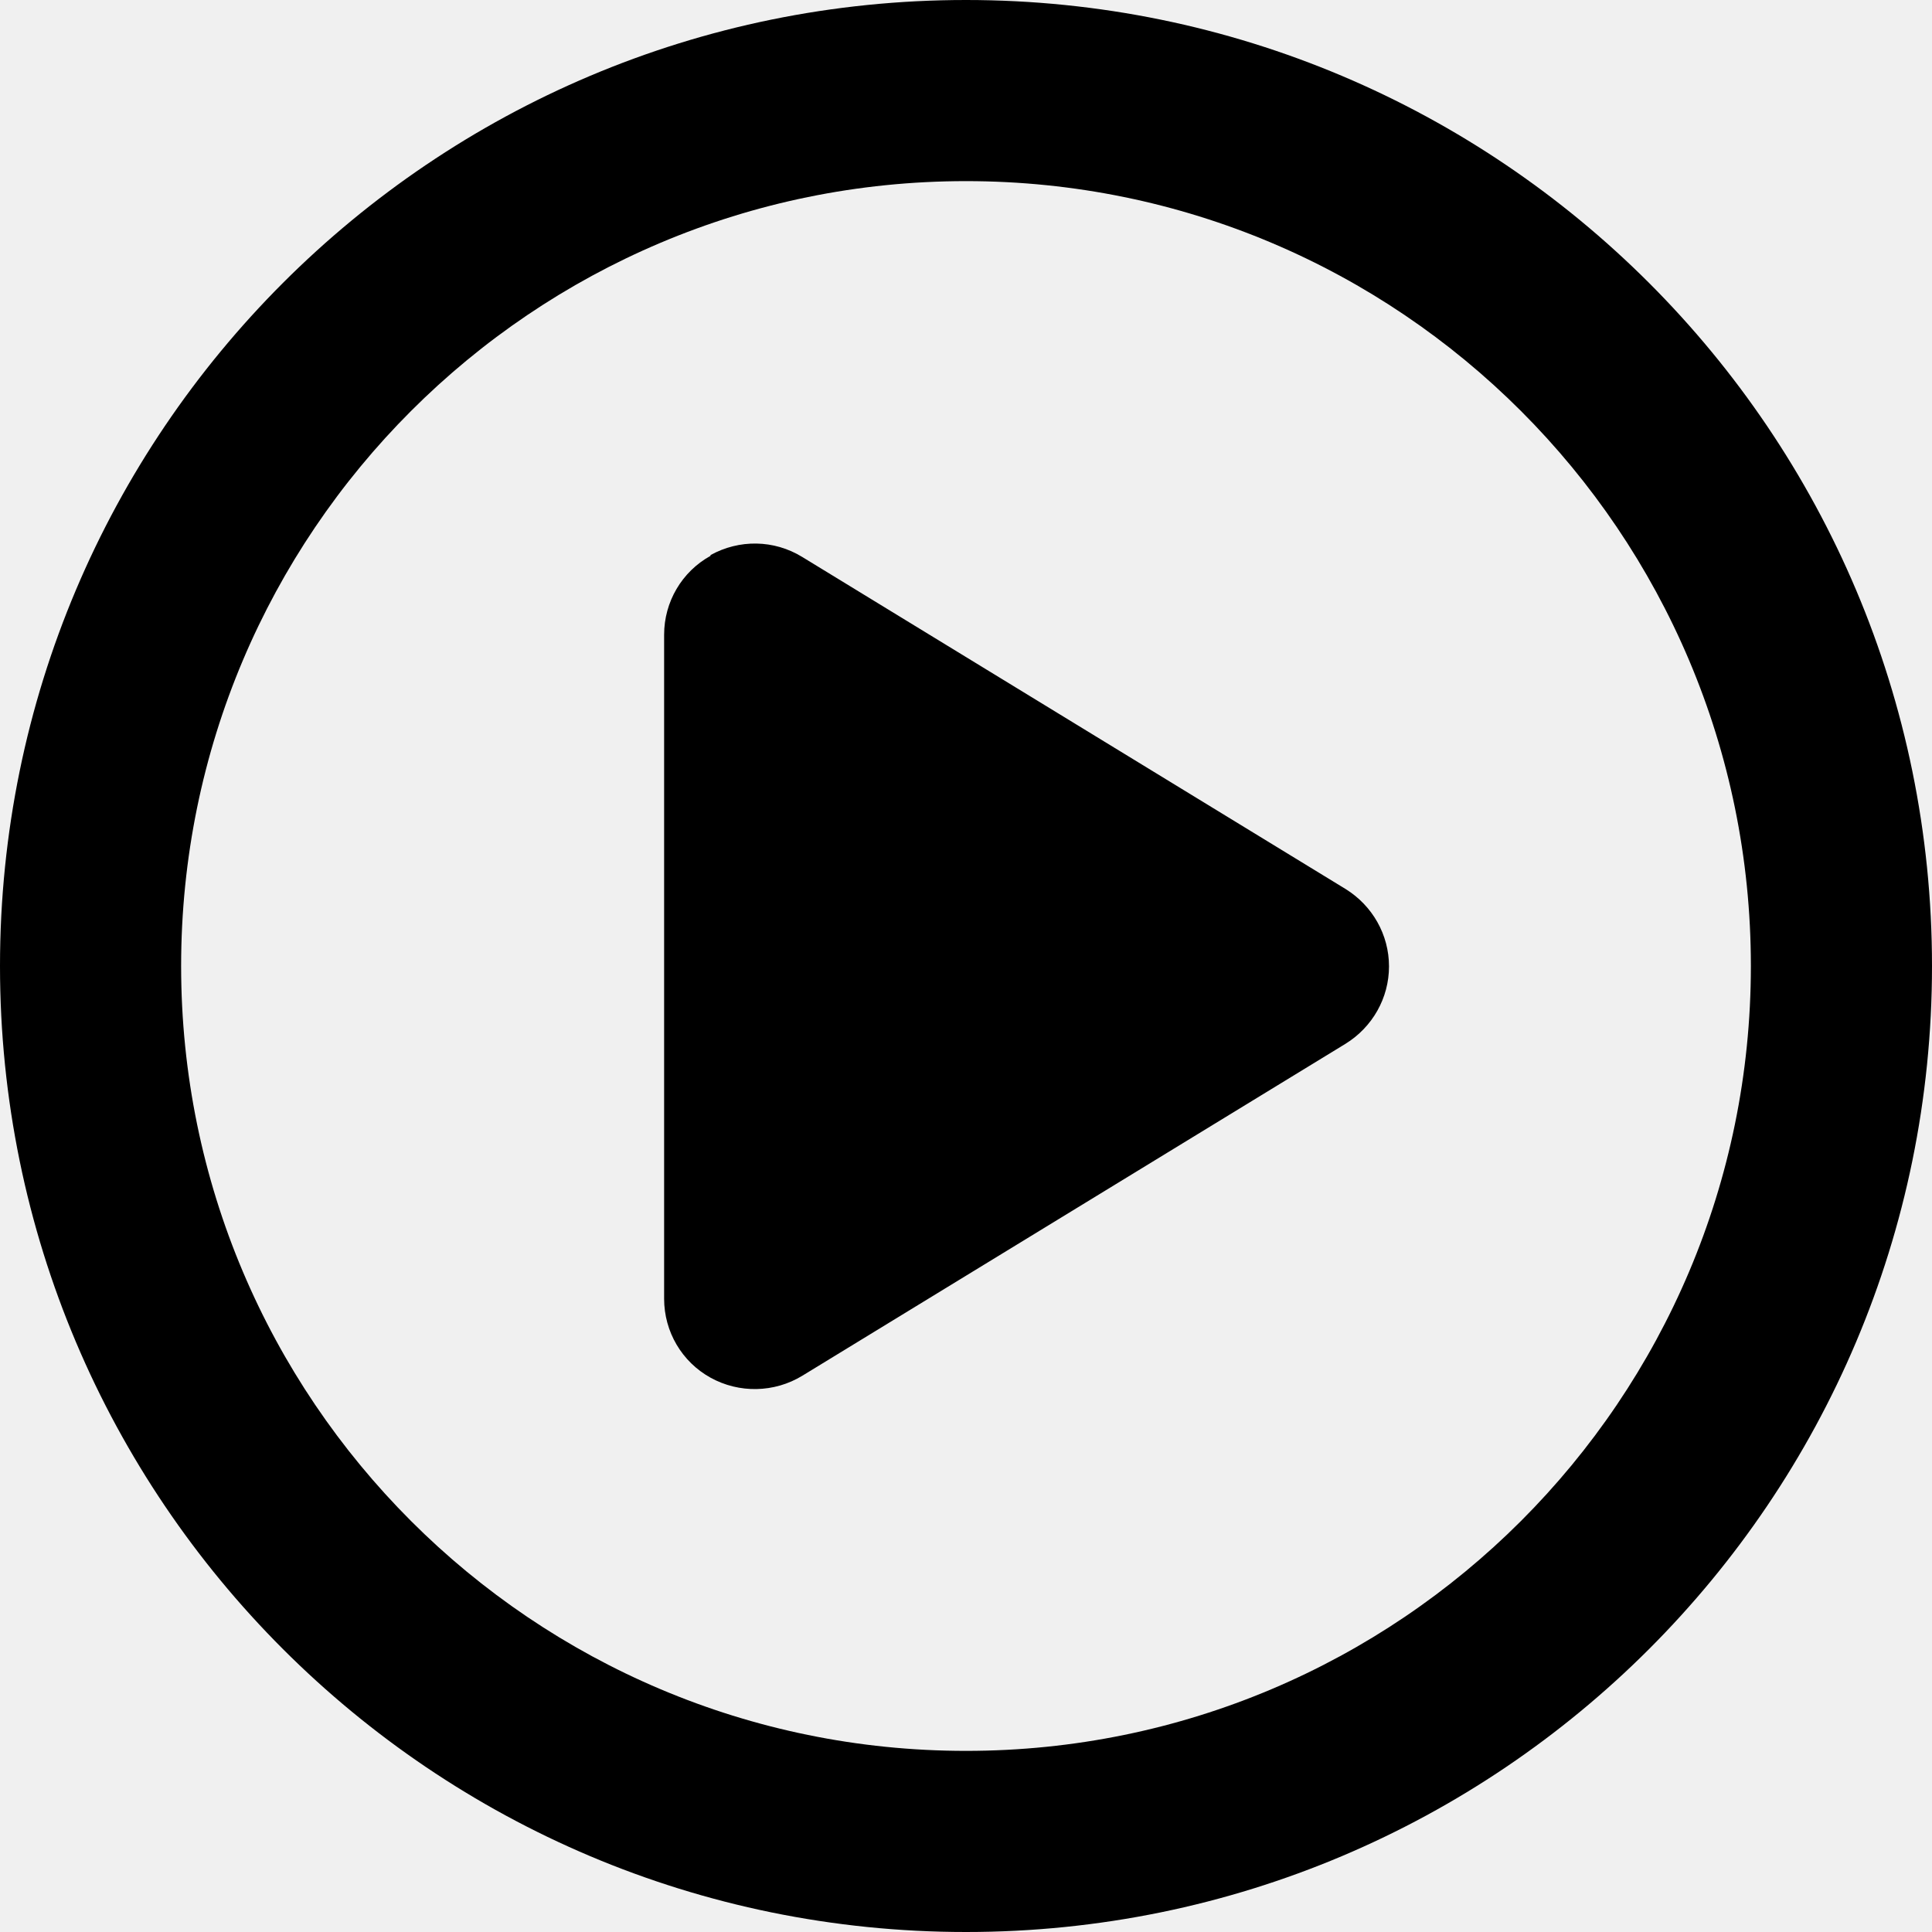
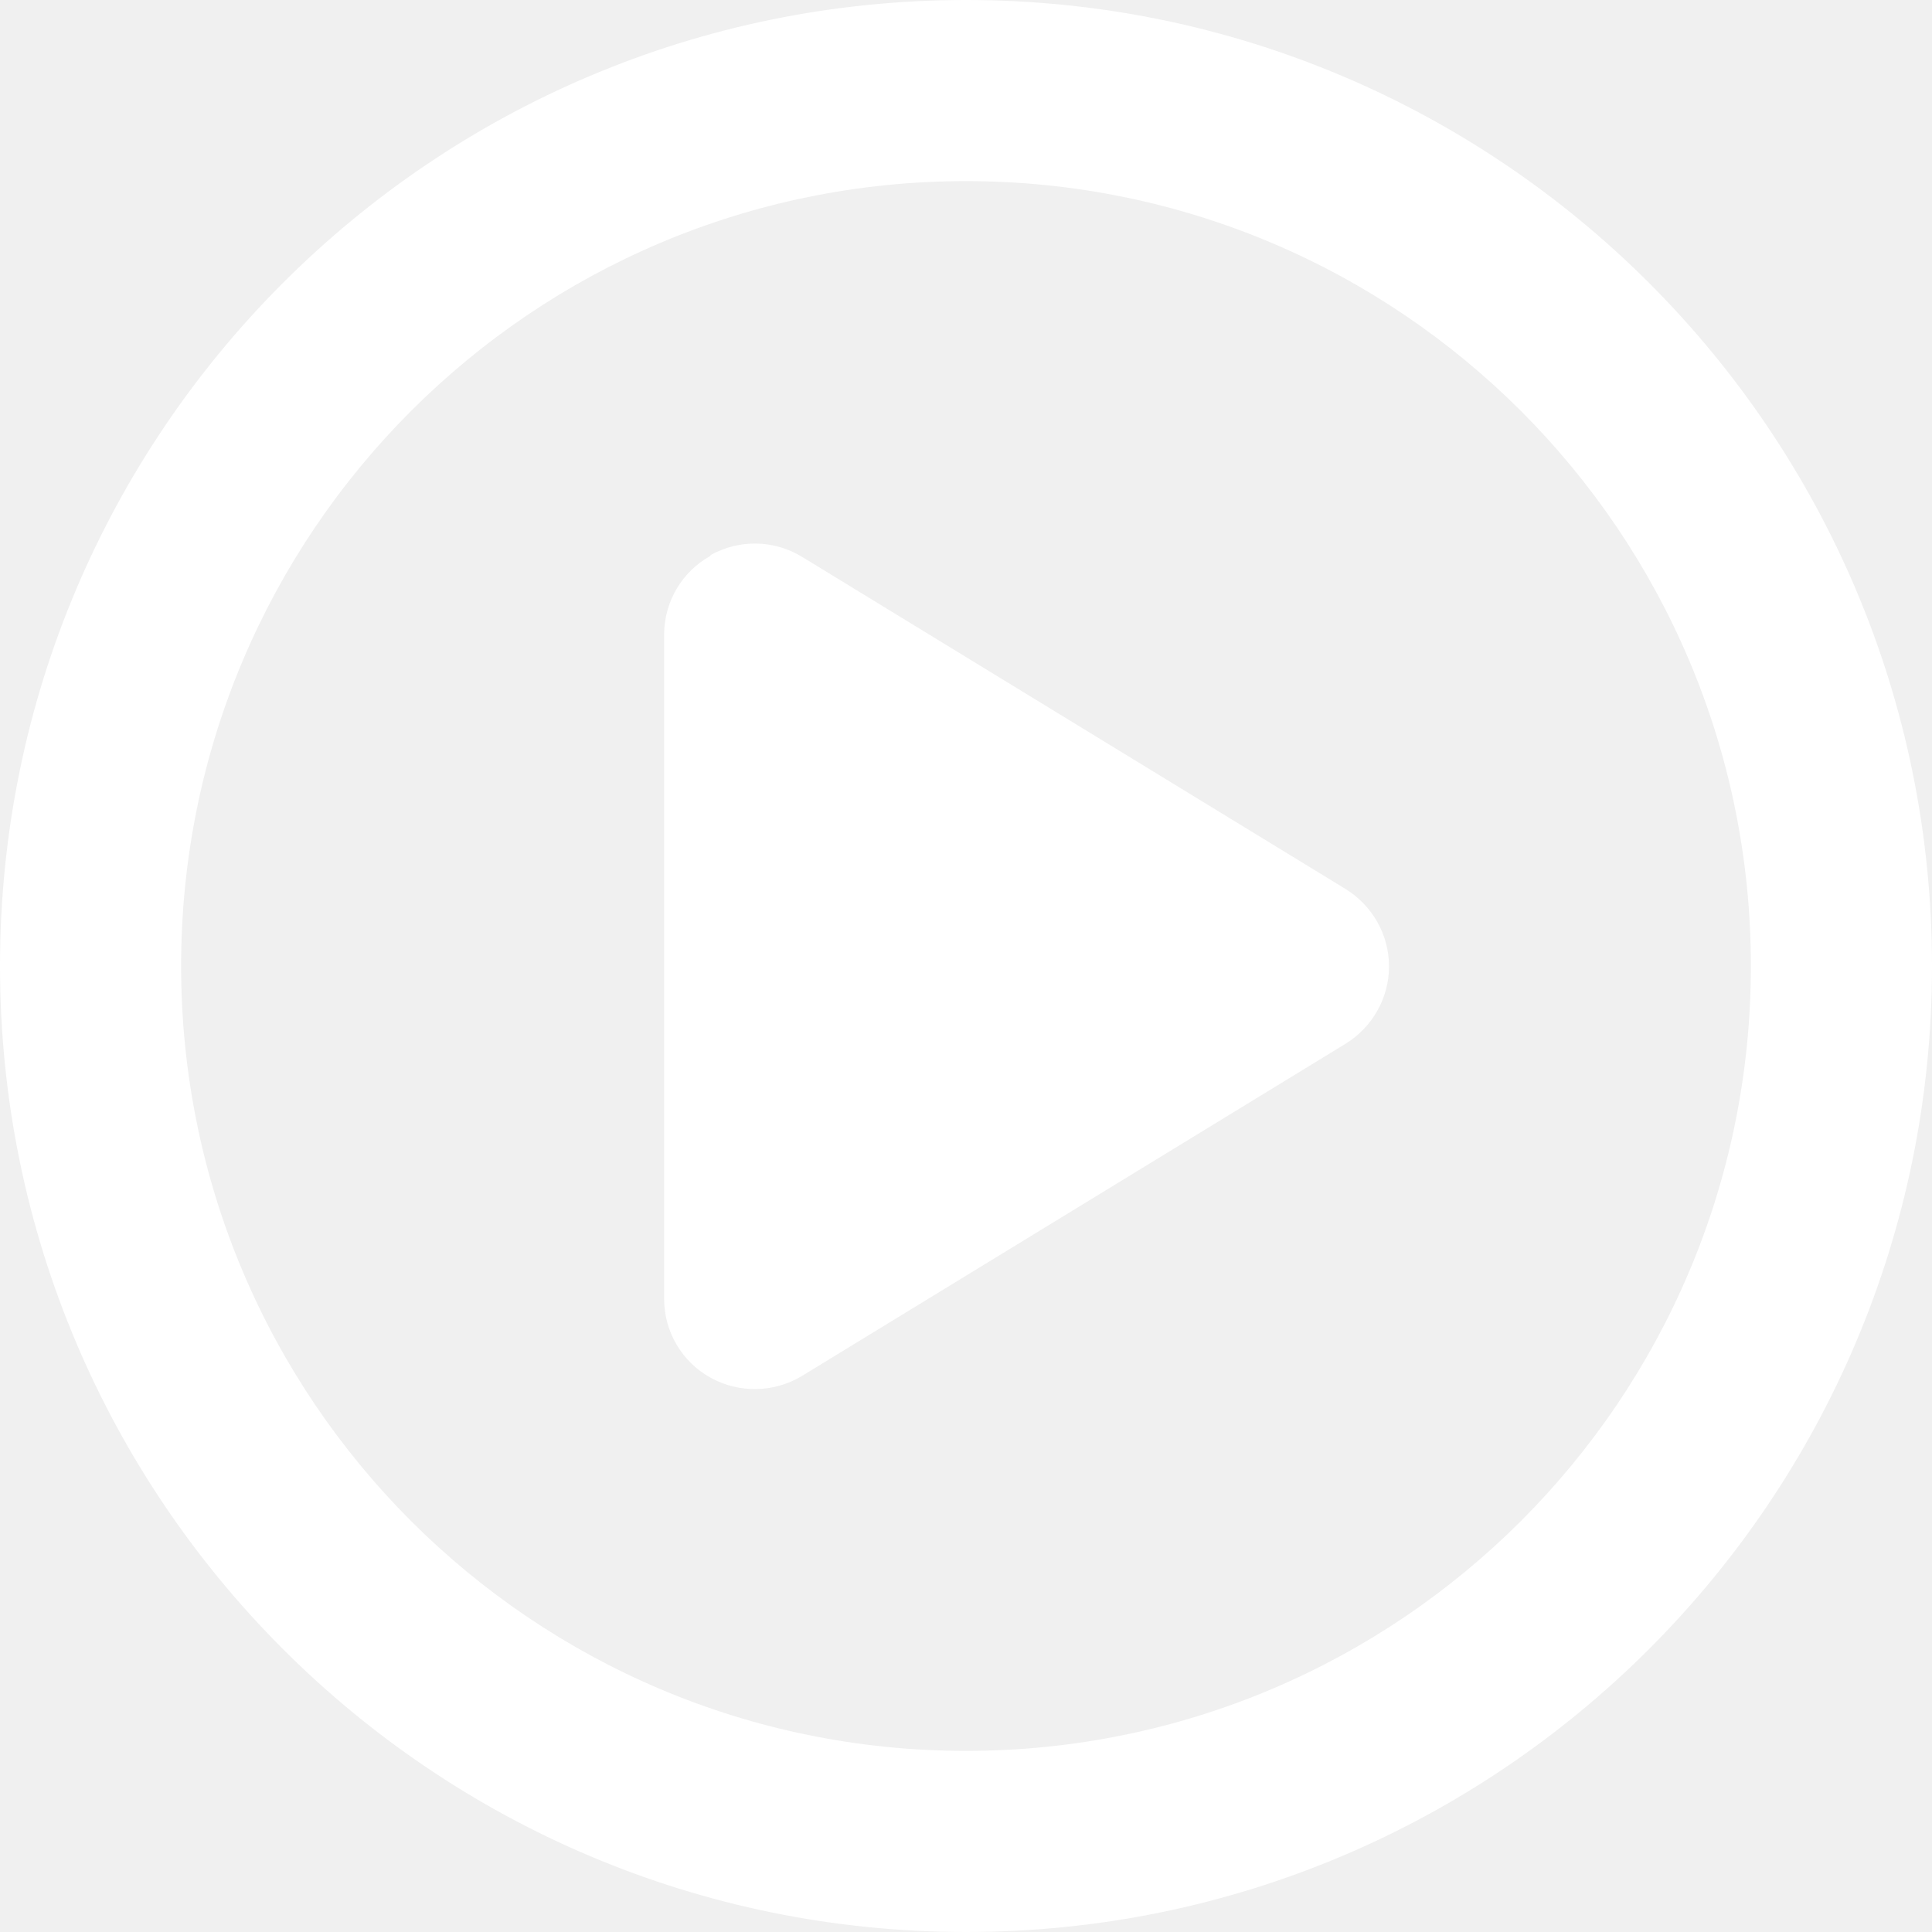
<svg xmlns="http://www.w3.org/2000/svg" viewBox="0 0 512 512">
-   <path d="M464 256A208 208 0 1 0 48 256a208 208 0 1 0 416 0zM0 256a256 256 0 1 1 512 0A256 256 0 1 1 0 256zM188.3 147.1c7.6-4.2 16.8-4.1 24.3 .5l144 88c7.1 4.4 11.5 12.1 11.5 20.5s-4.4 16.1-11.5 20.5l-144 88c-7.4 4.5-16.7 4.7-24.3 .5s-12.3-12.2-12.3-20.9l0-176c0-8.7 4.7-16.7 12.3-20.9z" />
+   <path d="M464 256A208 208 0 1 0 48 256a208 208 0 1 0 416 0zM0 256a256 256 0 1 1 512 0A256 256 0 1 1 0 256zM188.3 147.1c7.6-4.2 16.8-4.1 24.3 .5l144 88c7.1 4.4 11.5 12.1 11.5 20.5s-4.4 16.1-11.5 20.5l-144 88c-7.4 4.5-16.7 4.7-24.3 .5s-12.3-12.2-12.3-20.9l0-176c0-8.7 4.7-16.7 12.3-20.9z" fill="white" />
</svg>
